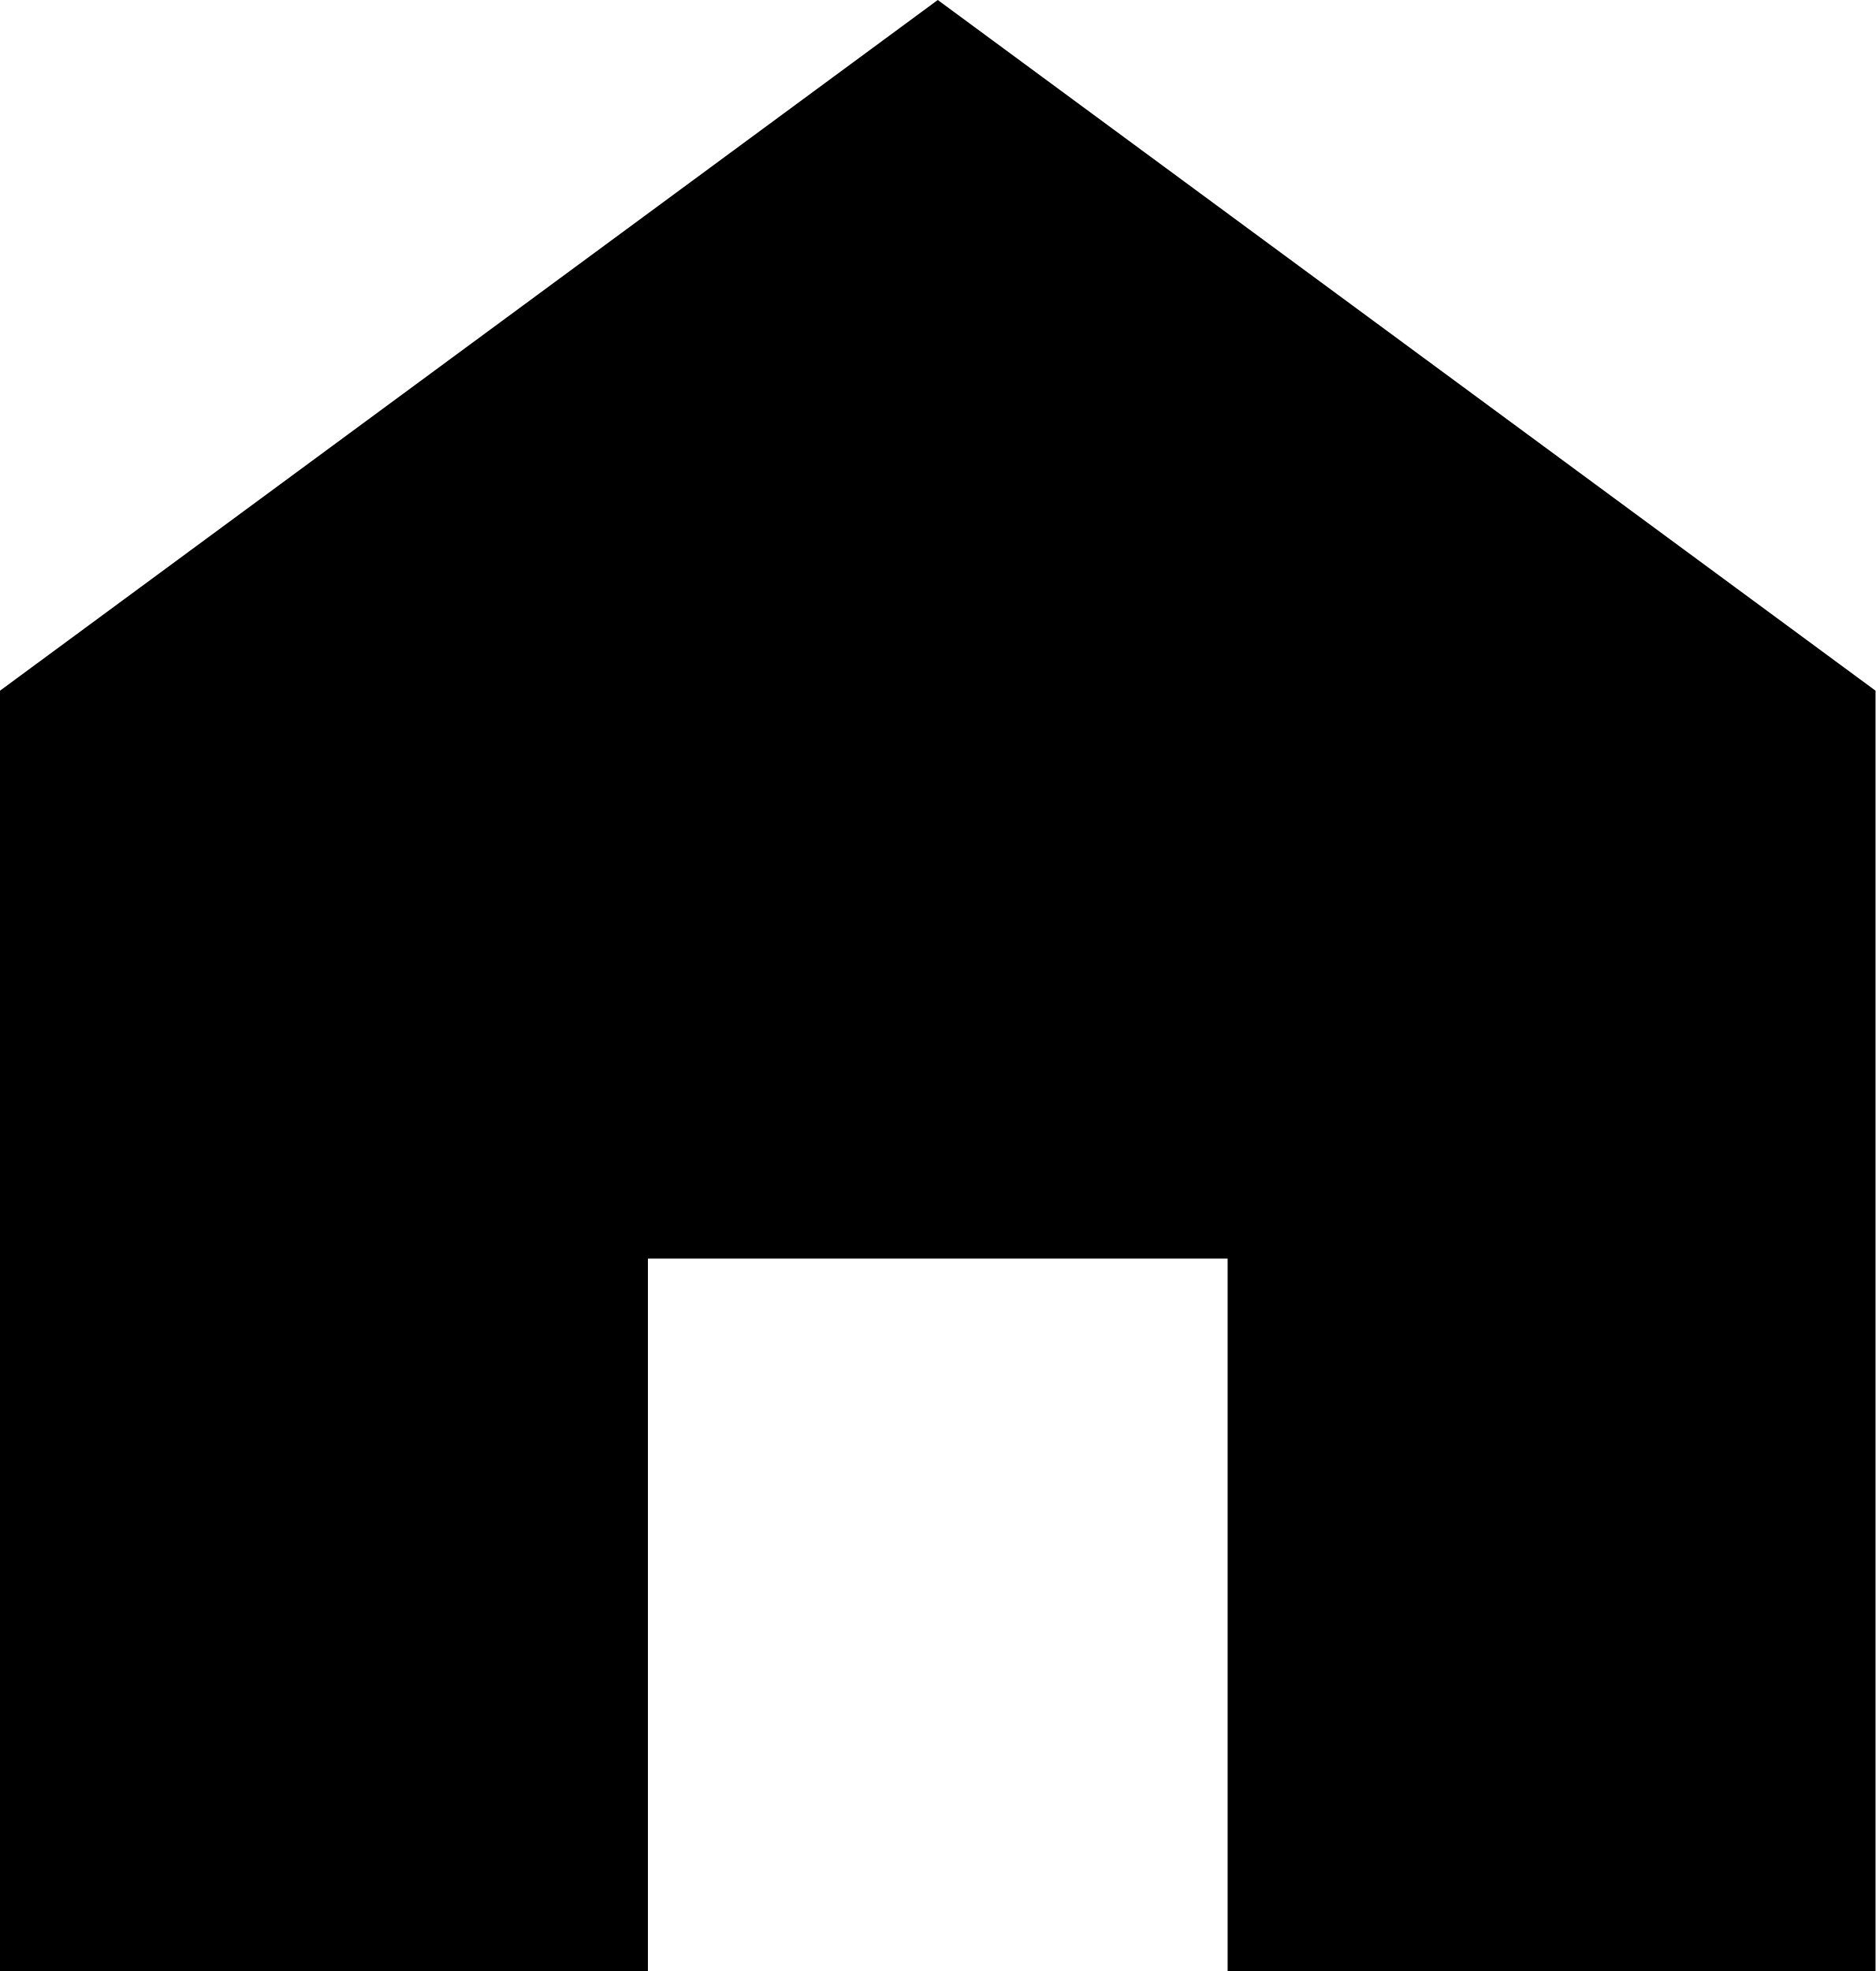
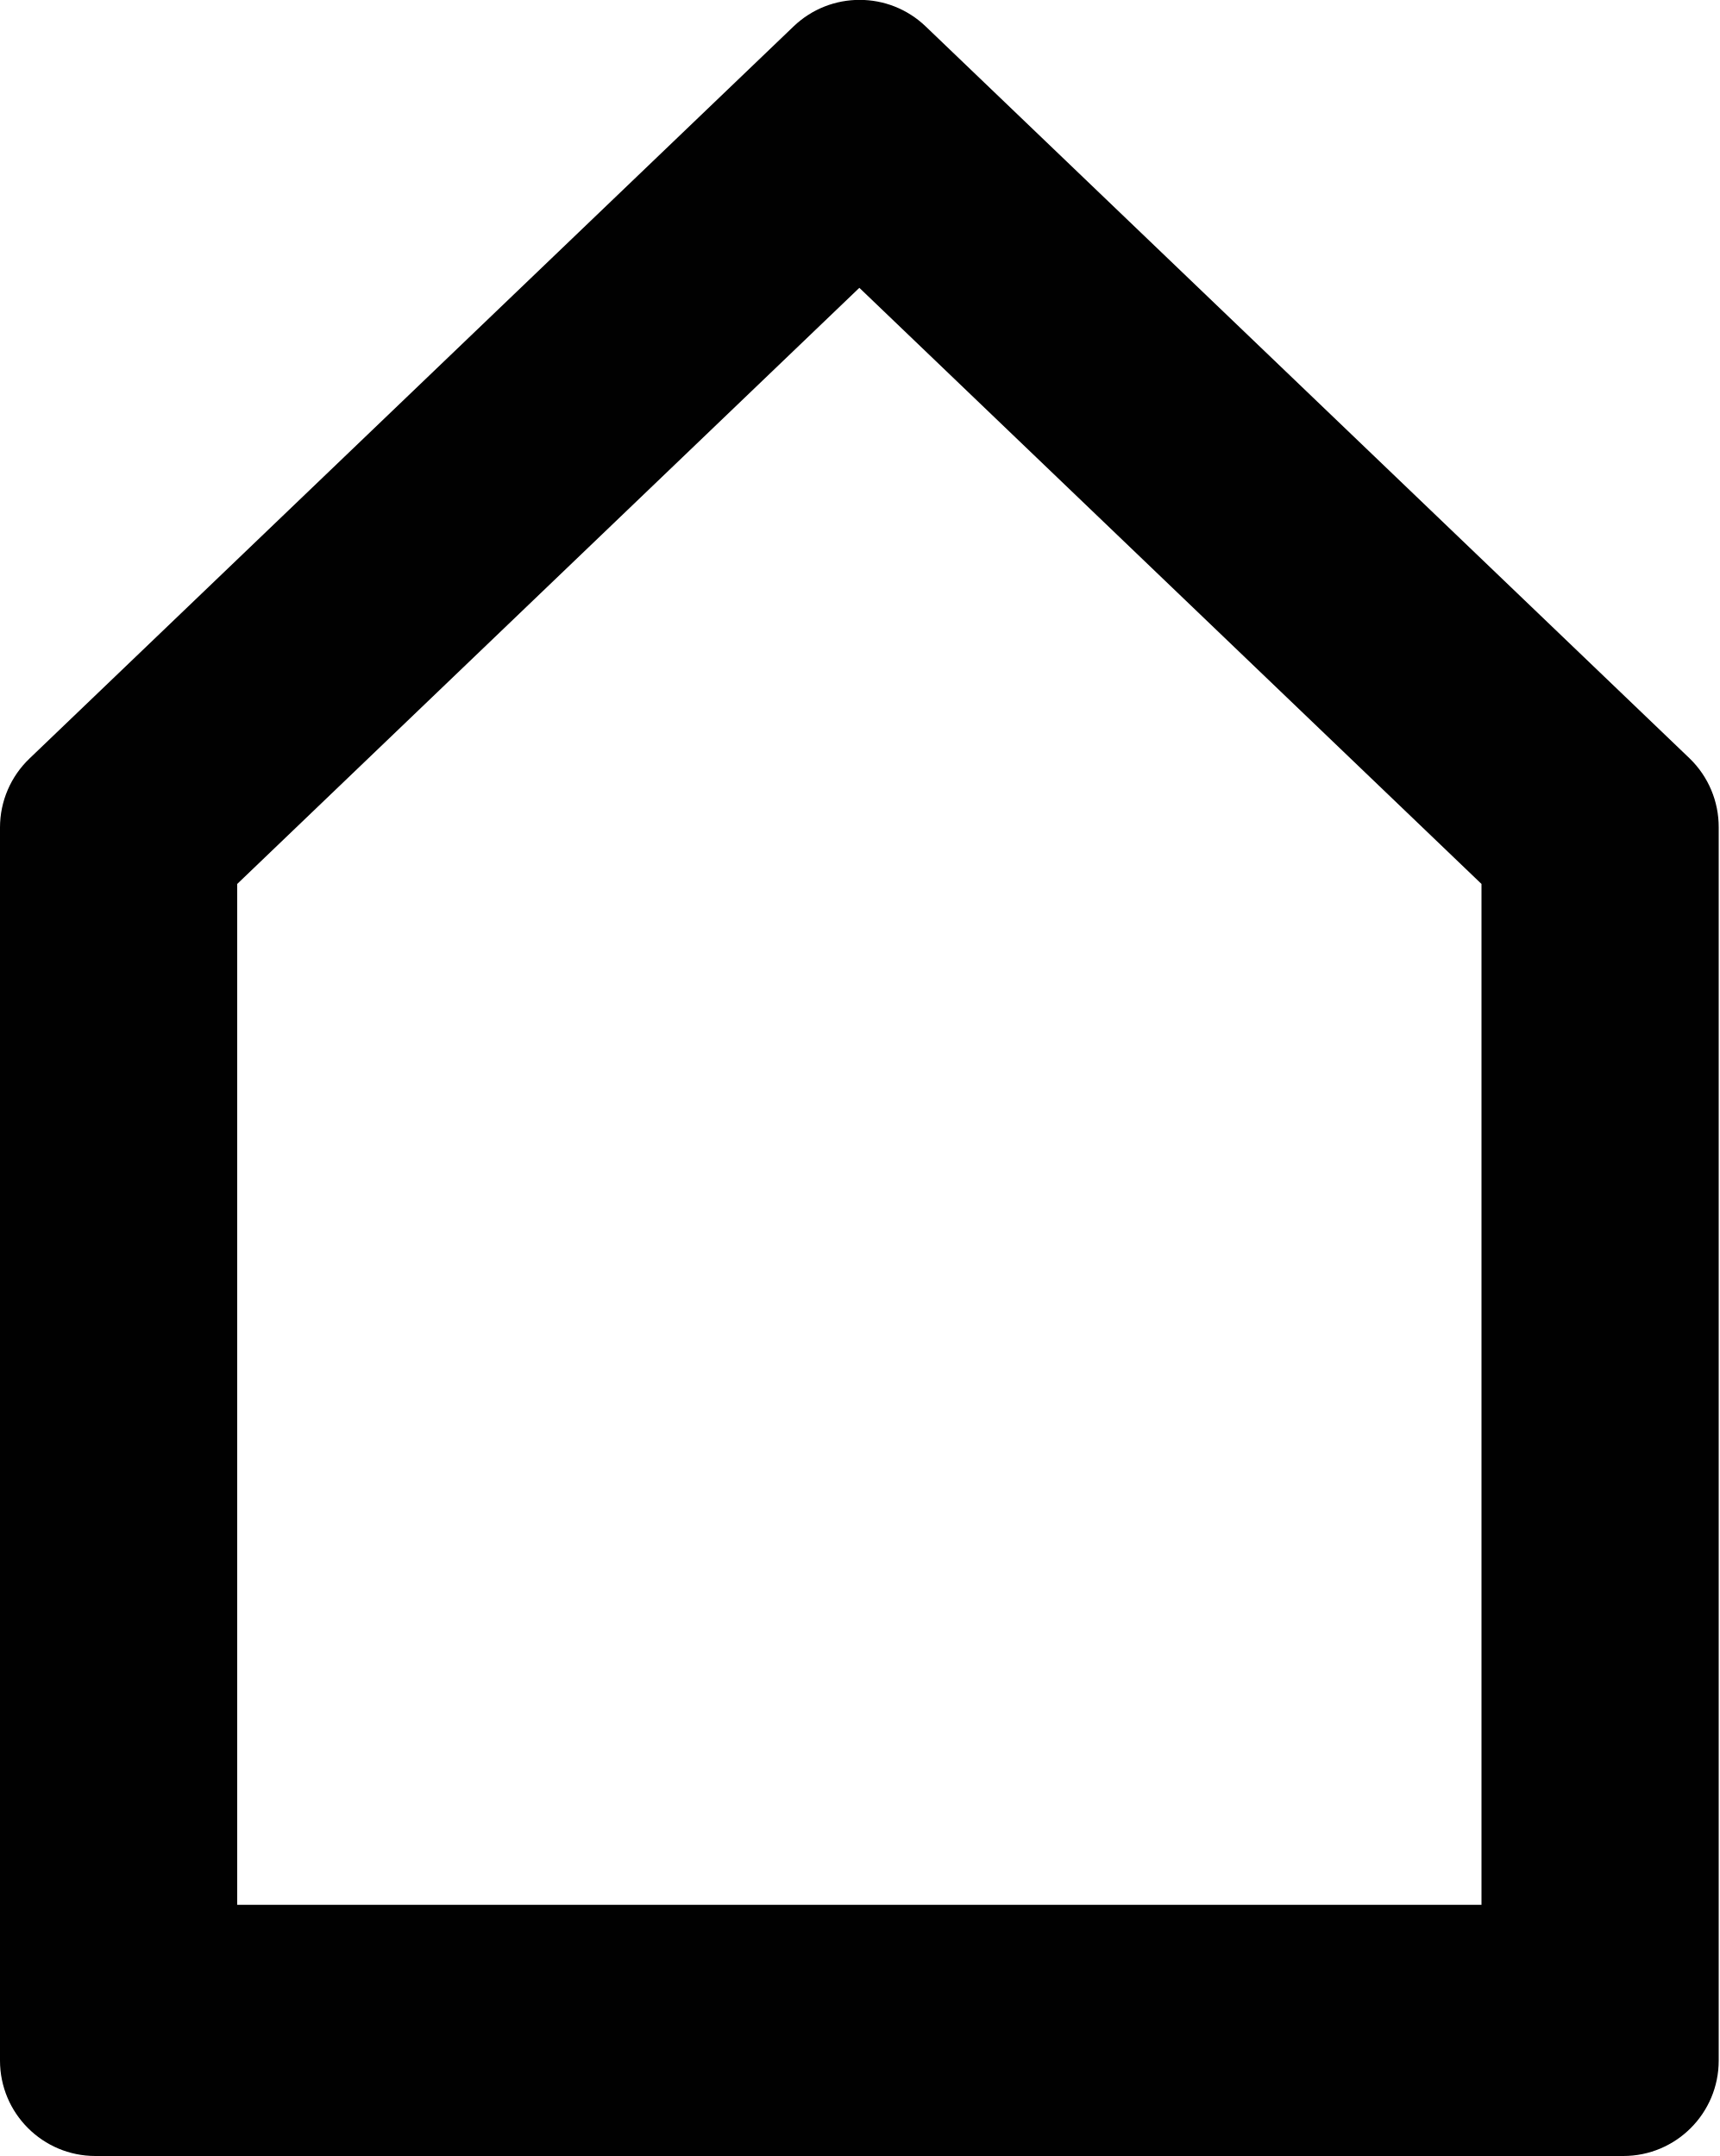
- <svg xmlns="http://www.w3.org/2000/svg" viewBox="0 0 44 46.23">
+ <svg xmlns="http://www.w3.org/2000/svg" viewBox="0 0 31.89 40">
+   <defs>
+     <style>.cls-1{fill:#010101;}</style>
+   </defs>
  <g id="Ebene_2" data-name="Ebene 2">
    <g id="Icons">
-       <polygon points="22 0 0 16.2 0 46.23 15.2 46.23 15.2 29.52 28.8 29.52 28.8 46.23 44 46.23 44 16.2 22 0" />
+       <path class="cls-1" d="M30.11,40H1.77A1.77,1.77,0,0,1,0,38.23V15.35a1.77,1.77,0,0,1,.55-1.28L14.72.49a1.77,1.77,0,0,1,2.45,0L31.34,14.07a1.77,1.77,0,0,1,.54,1.28V38.23A1.77,1.77,0,0,1,30.11,40ZM4.4,35.34H27.48V16.4L15.94,5.34,4.4,16.4Z" />
    </g>
  </g>
</svg>
